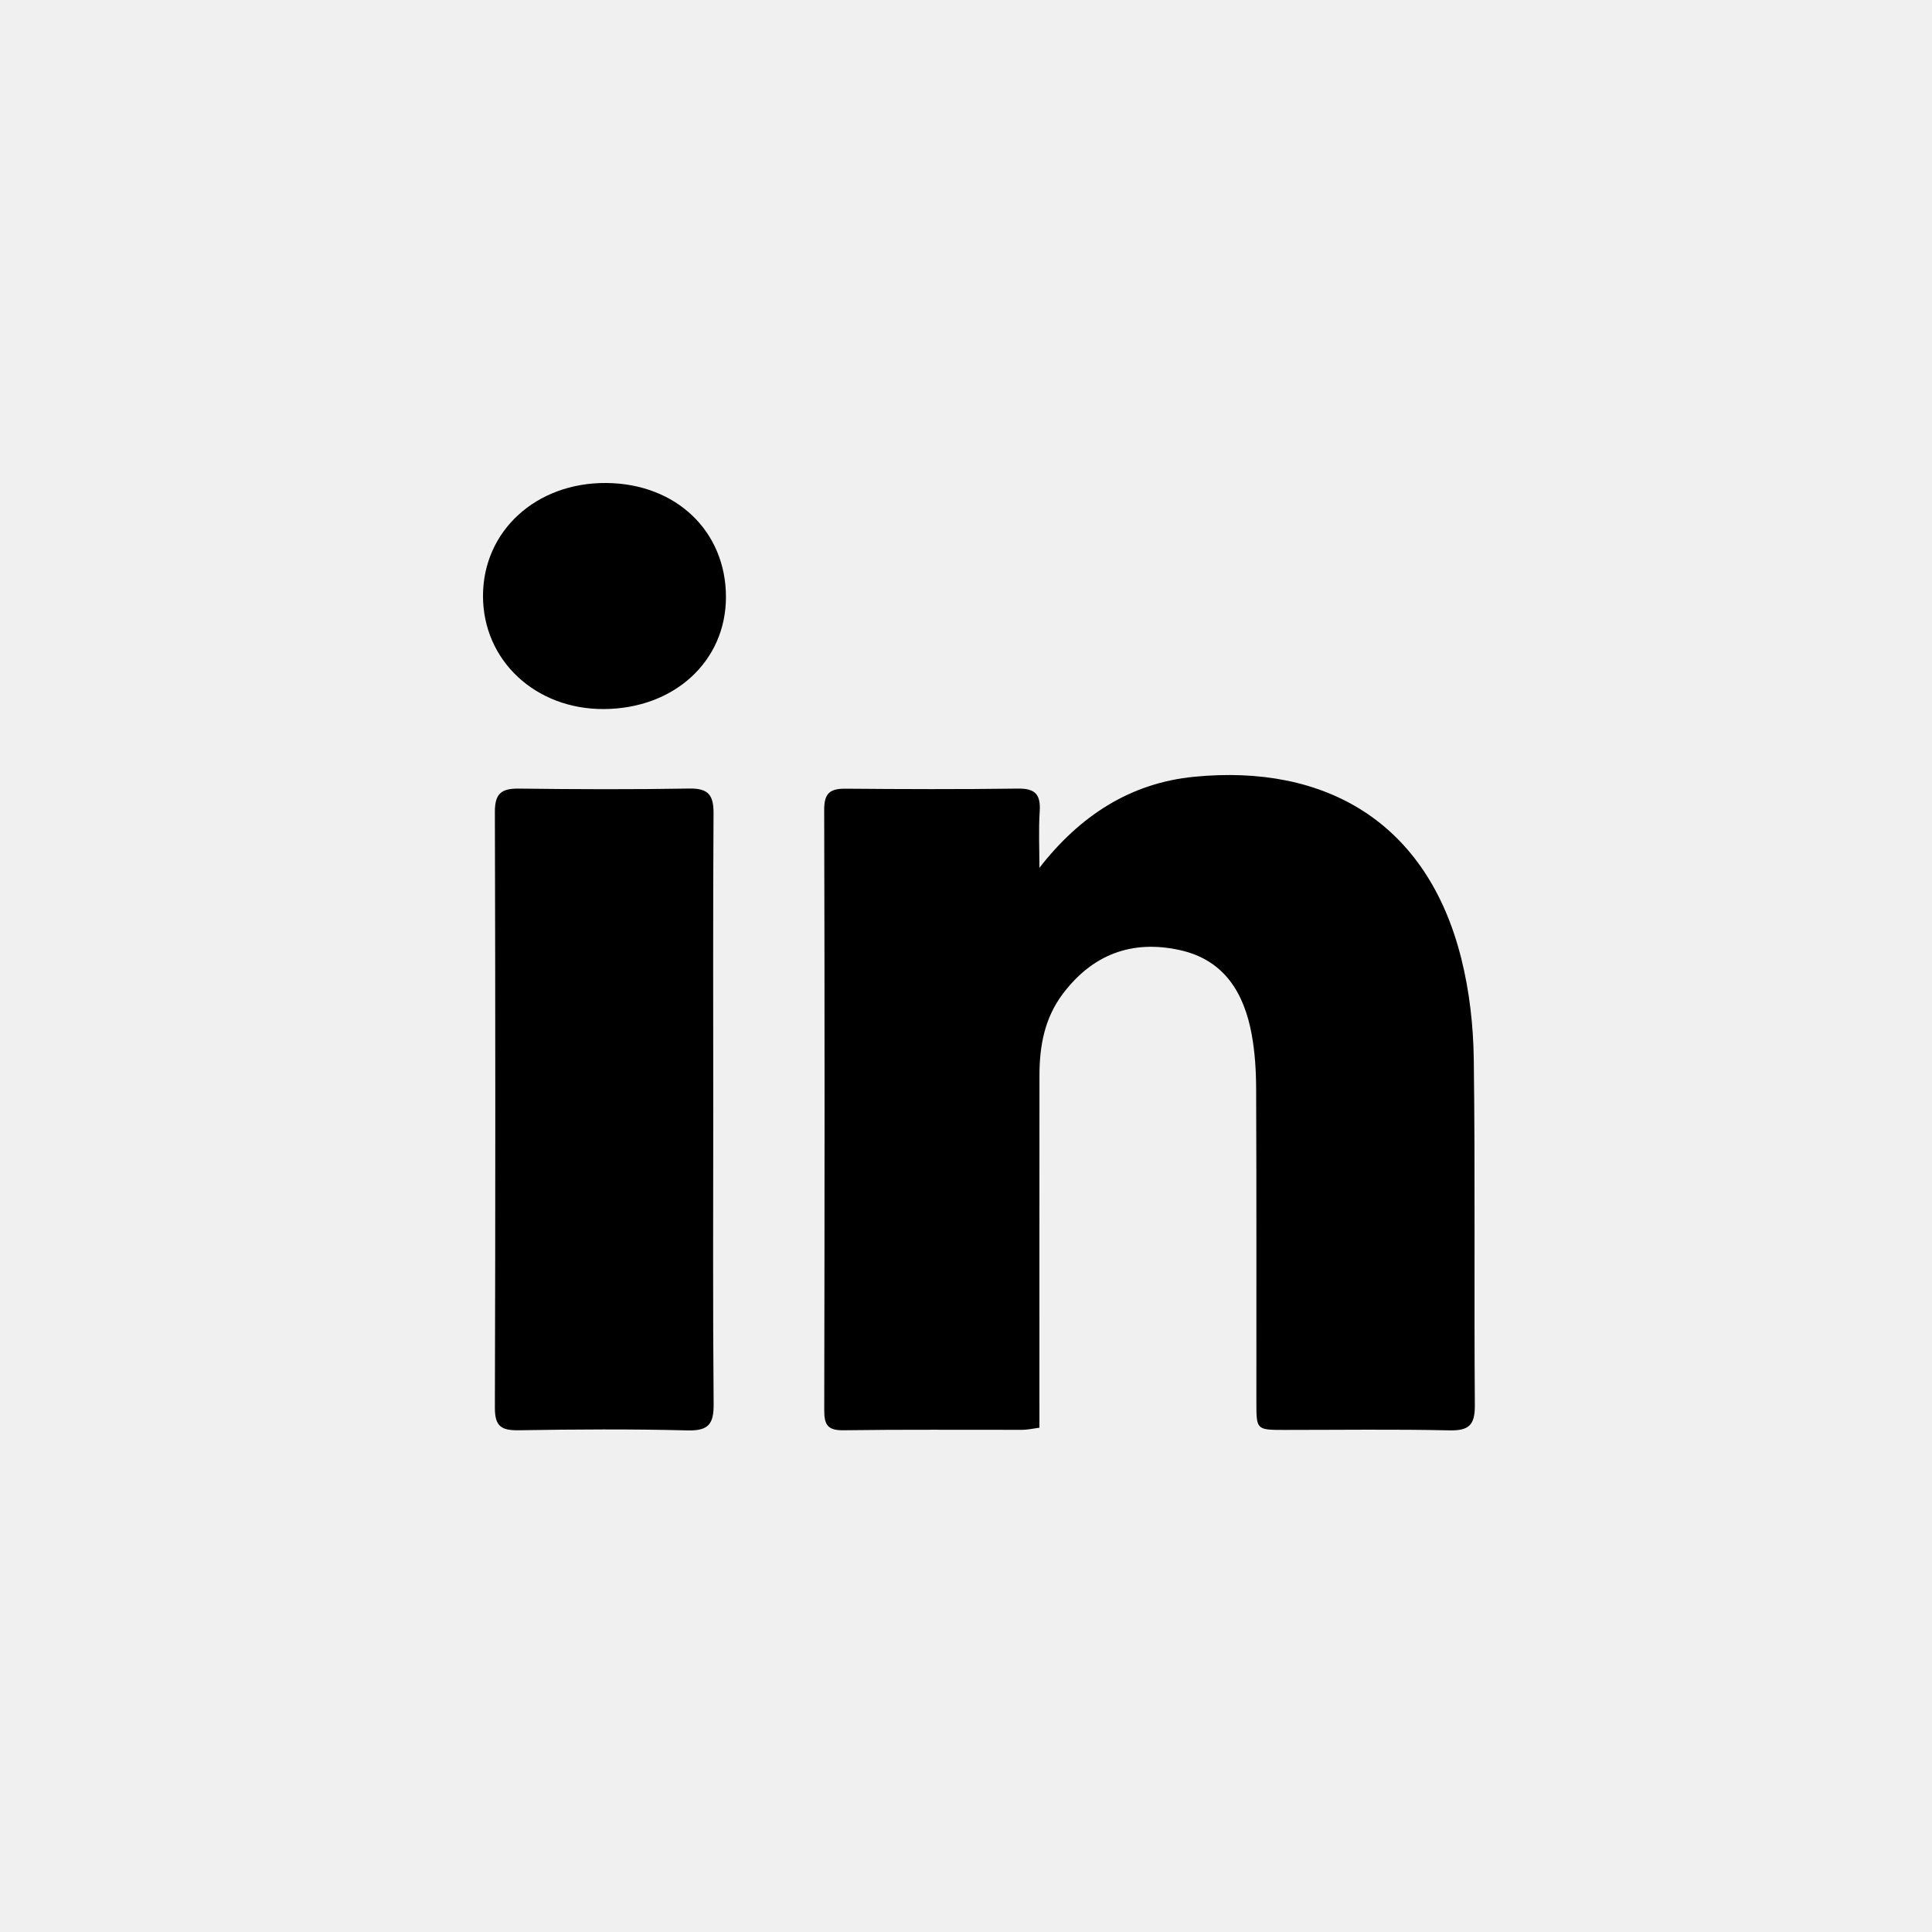
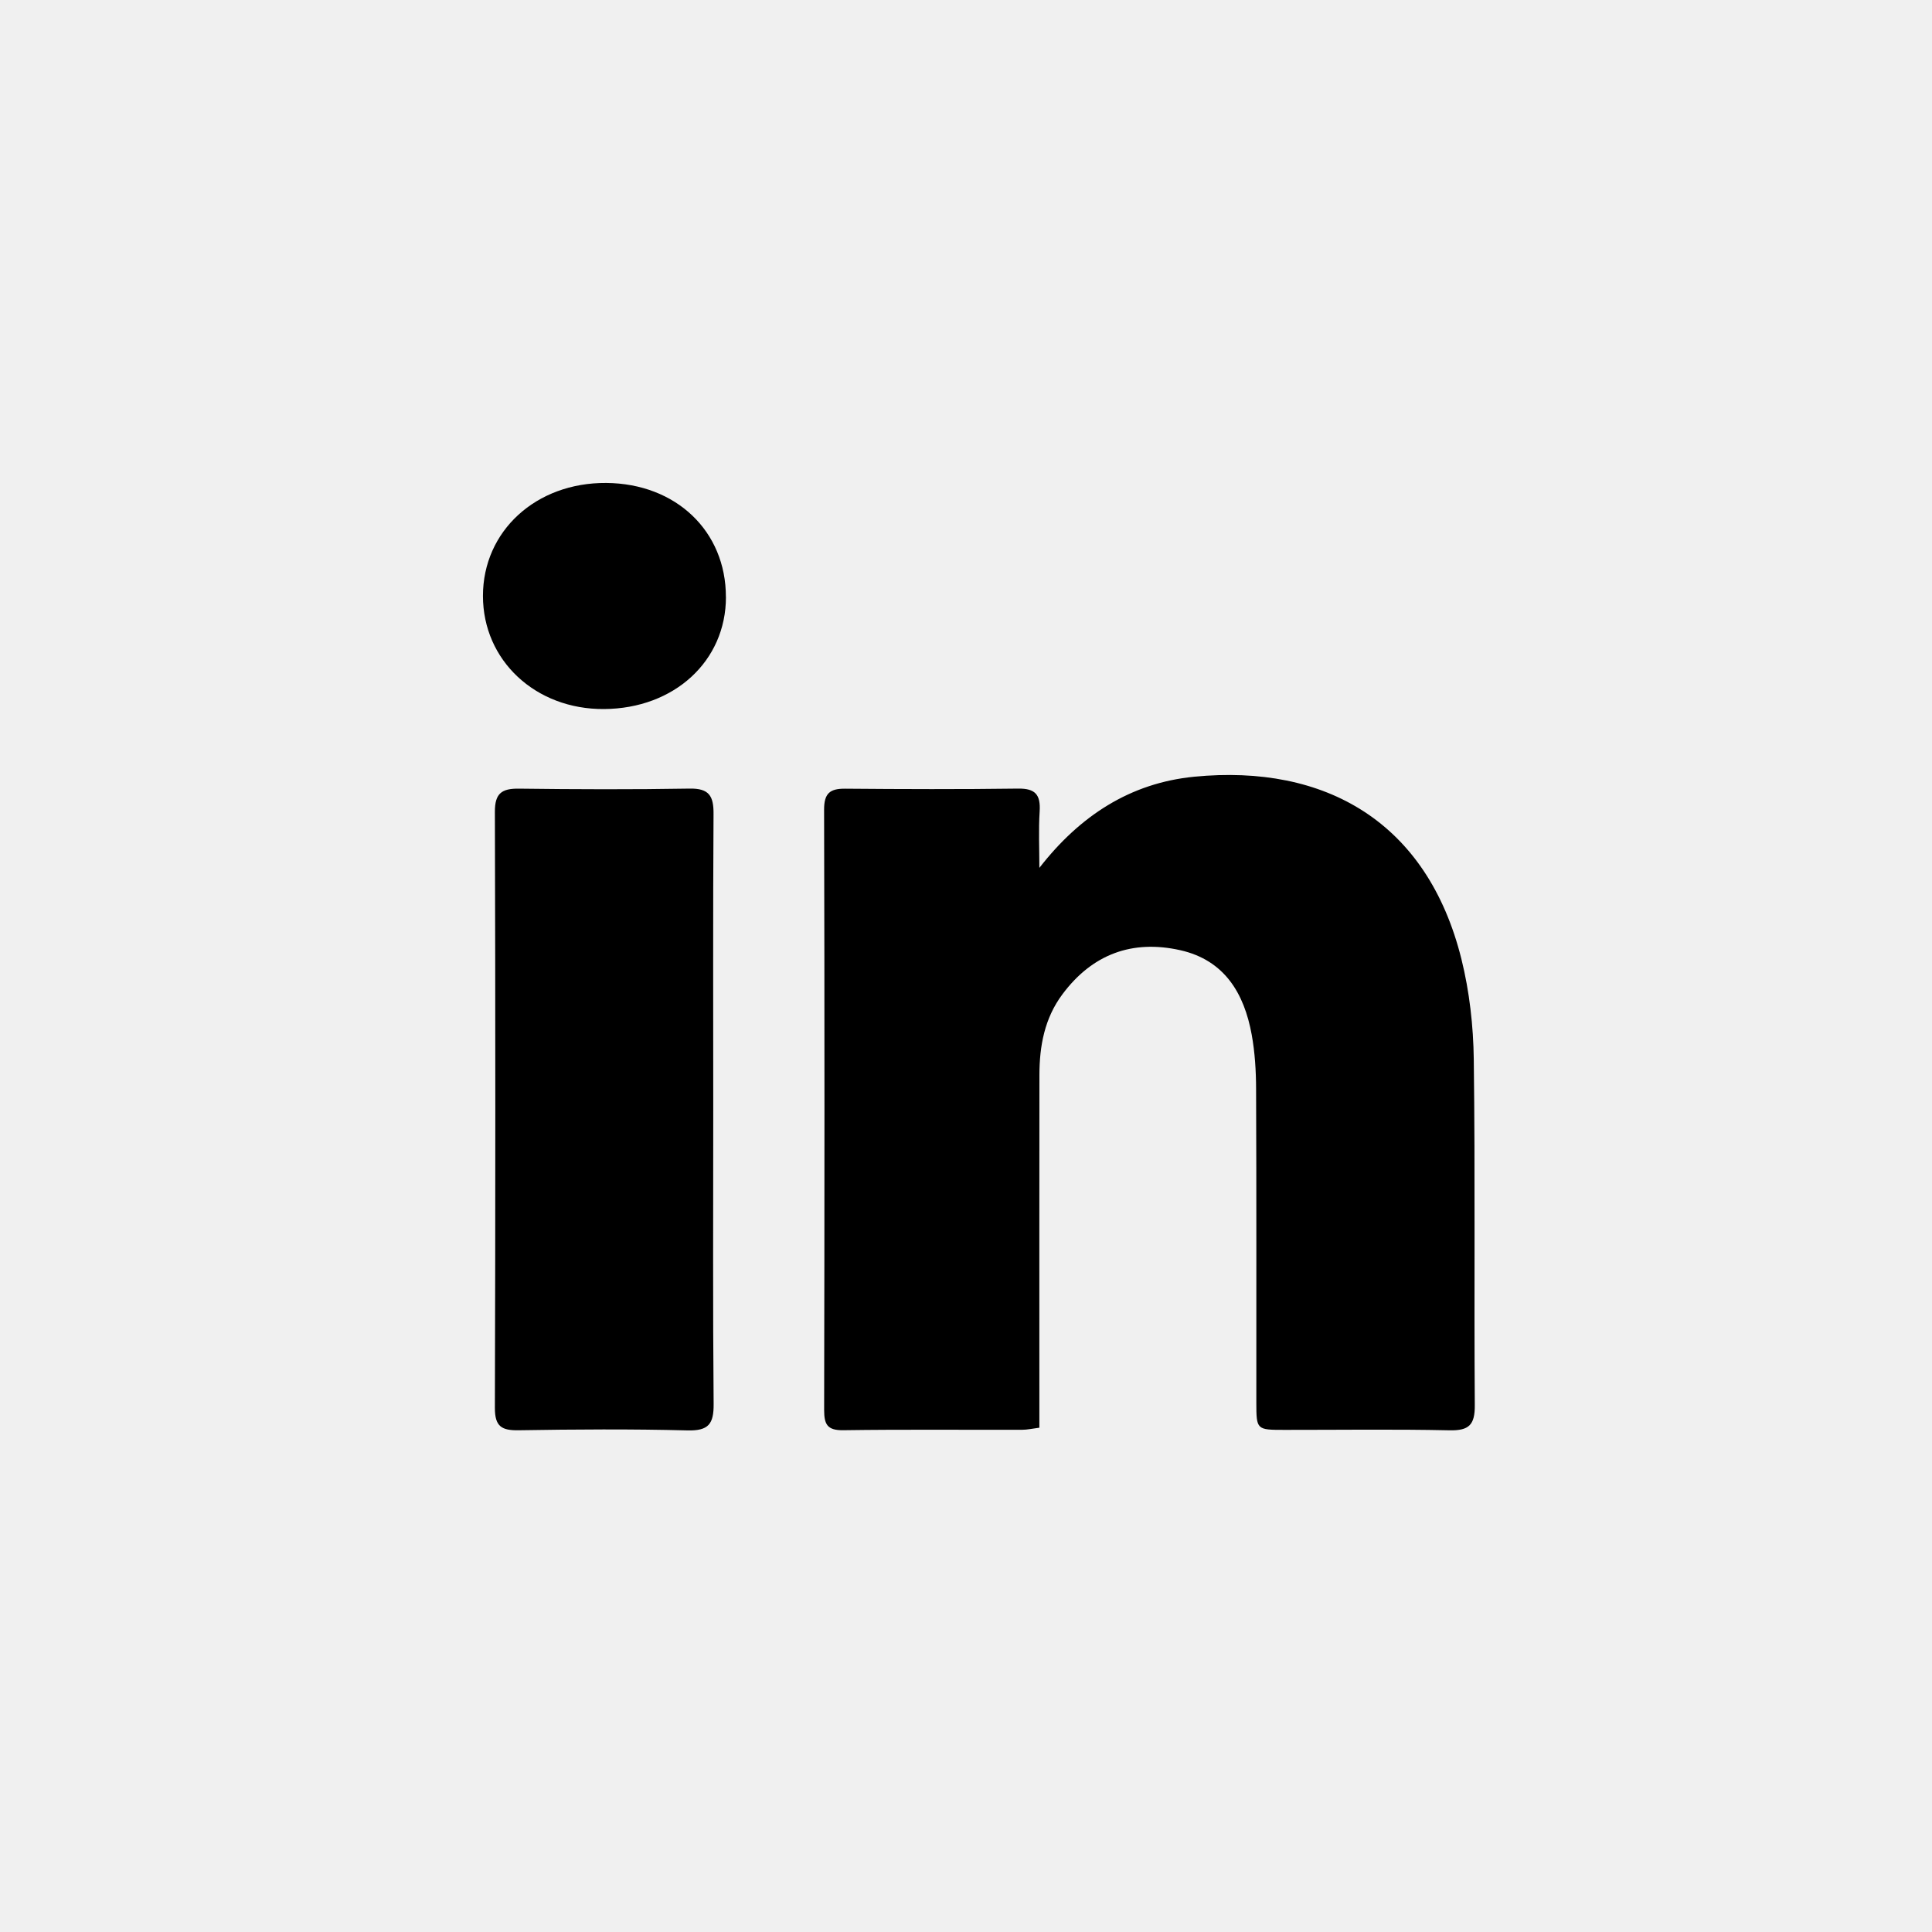
- <svg xmlns="http://www.w3.org/2000/svg" xmlns:xlink="http://www.w3.org/1999/xlink" width="40px" height="40px" viewBox="0 0 40 40" version="1.1">
-   <defs>
-     <path d="M21.52,17.967 C22.358,16.891 23.399,16.211 24.726,16.082 C27.441,15.816 29.552,17.019 30.257,19.856 C30.425,20.53 30.504,21.24 30.513,21.935 C30.544,24.321 30.517,26.708 30.535,29.095 C30.538,29.503 30.413,29.623 30.009,29.614 C28.872,29.589 27.735,29.605 26.598,29.605 C26.014,29.605 26.012,29.604 26.012,29.036 C26.011,26.873 26.016,24.711 26.007,22.549 C26.006,22.172 25.983,21.791 25.916,21.422 C25.76,20.564 25.352,19.879 24.438,19.673 C23.441,19.449 22.615,19.758 21.997,20.587 C21.627,21.082 21.522,21.655 21.521,22.254 C21.519,24.515 21.52,26.776 21.52,29.036 L21.52,29.559 C21.378,29.578 21.272,29.603 21.165,29.603 C19.929,29.605 18.694,29.594 17.458,29.612 C17.128,29.616 17.064,29.49 17.065,29.192 C17.073,25.05 17.075,20.908 17.064,16.766 C17.063,16.425 17.182,16.327 17.501,16.329 C18.694,16.339 19.887,16.343 21.081,16.327 C21.437,16.322 21.548,16.454 21.526,16.797 C21.501,17.185 21.52,17.577 21.52,17.967 Z M14.767,23 C14.767,25.022 14.757,27.044 14.775,29.066 C14.779,29.483 14.67,29.626 14.234,29.615 C13.069,29.585 11.903,29.593 10.738,29.612 C10.383,29.617 10.245,29.533 10.246,29.148 C10.258,25.033 10.257,20.919 10.246,16.805 C10.245,16.425 10.387,16.323 10.741,16.327 C11.92,16.342 13.1,16.346 14.279,16.326 C14.68,16.319 14.776,16.478 14.773,16.849 C14.76,18.9 14.767,20.949 14.767,23 Z M15.03,12.362 C15.029,13.689 13.961,14.671 12.507,14.68 C11.087,14.69 10,13.674 10,12.339 C10,10.994 11.099,9.988 12.554,10 C13.997,10.012 15.031,10.998 15.03,12.362 Z" id="path-1" />
-   </defs>
-   <g id="Icons/linkedin" stroke="none" stroke-width="1" fill="none" fill-rule="evenodd">
-     <mask id="mask-2" fill="white">
-       <use xlink:href="#path-1" />
-     </mask>
-     <use id="Mask" fill="#000000" xlink:href="#path-1" />
-   </g>
+ <svg xmlns="http://www.w3.org/2000/svg" height="40" viewBox="0 0 40 40" width="40">
+   <path d="m21.52 17.967c.837-1.076 1.879-1.756 3.206-1.886 2.715-.265 4.825.938 5.531 3.775.167.673.247 1.383.256 2.078.031 2.386.004 4.774.021 7.16.003.408-.121.528-.525.519-1.137-.025-2.274-.008-3.412-.009-.583 0-.585-.001-.586-.569-.001-2.162.004-4.325-.005-6.487-.001-.376-.024-.758-.091-1.127-.156-.857-.564-1.542-1.478-1.748-.997-.224-1.824.084-2.441.913-.37.496-.475 1.069-.476 1.668-.003 2.261-.001 4.521-.001 6.782v.523c-.142.018-.249.043-.355.043-1.236.003-2.471-.009-3.707.009-.33.004-.394-.121-.394-.419.008-4.142.01-8.284-.001-12.426-.001-.341.119-.44.437-.437 1.193.01 2.387.014 3.58-.002.357-.005.467.127.446.47-.025.389-.006.78-.006 1.17zm-6.753 5.032c0 2.022-.01 4.044.008 6.066.004.417-.105.561-.541.55-1.165-.03-2.331-.022-3.496-.003-.354.006-.493-.079-.492-.464.012-4.114.012-8.228 0-12.342-.001-.38.141-.482.495-.478 1.179.015 2.359.019 3.538-.001.401-.007.497.152.494.524-.013 2.05-.006 4.1-.006 6.15zm.263-10.638c-.001 1.327-1.07 2.309-2.524 2.319-1.419.01-2.507-1.006-2.507-2.342-0-1.344 1.099-2.35 2.554-2.339 1.443.012 2.477.998 2.476 2.362z" fill-rule="evenodd" />
</svg>
